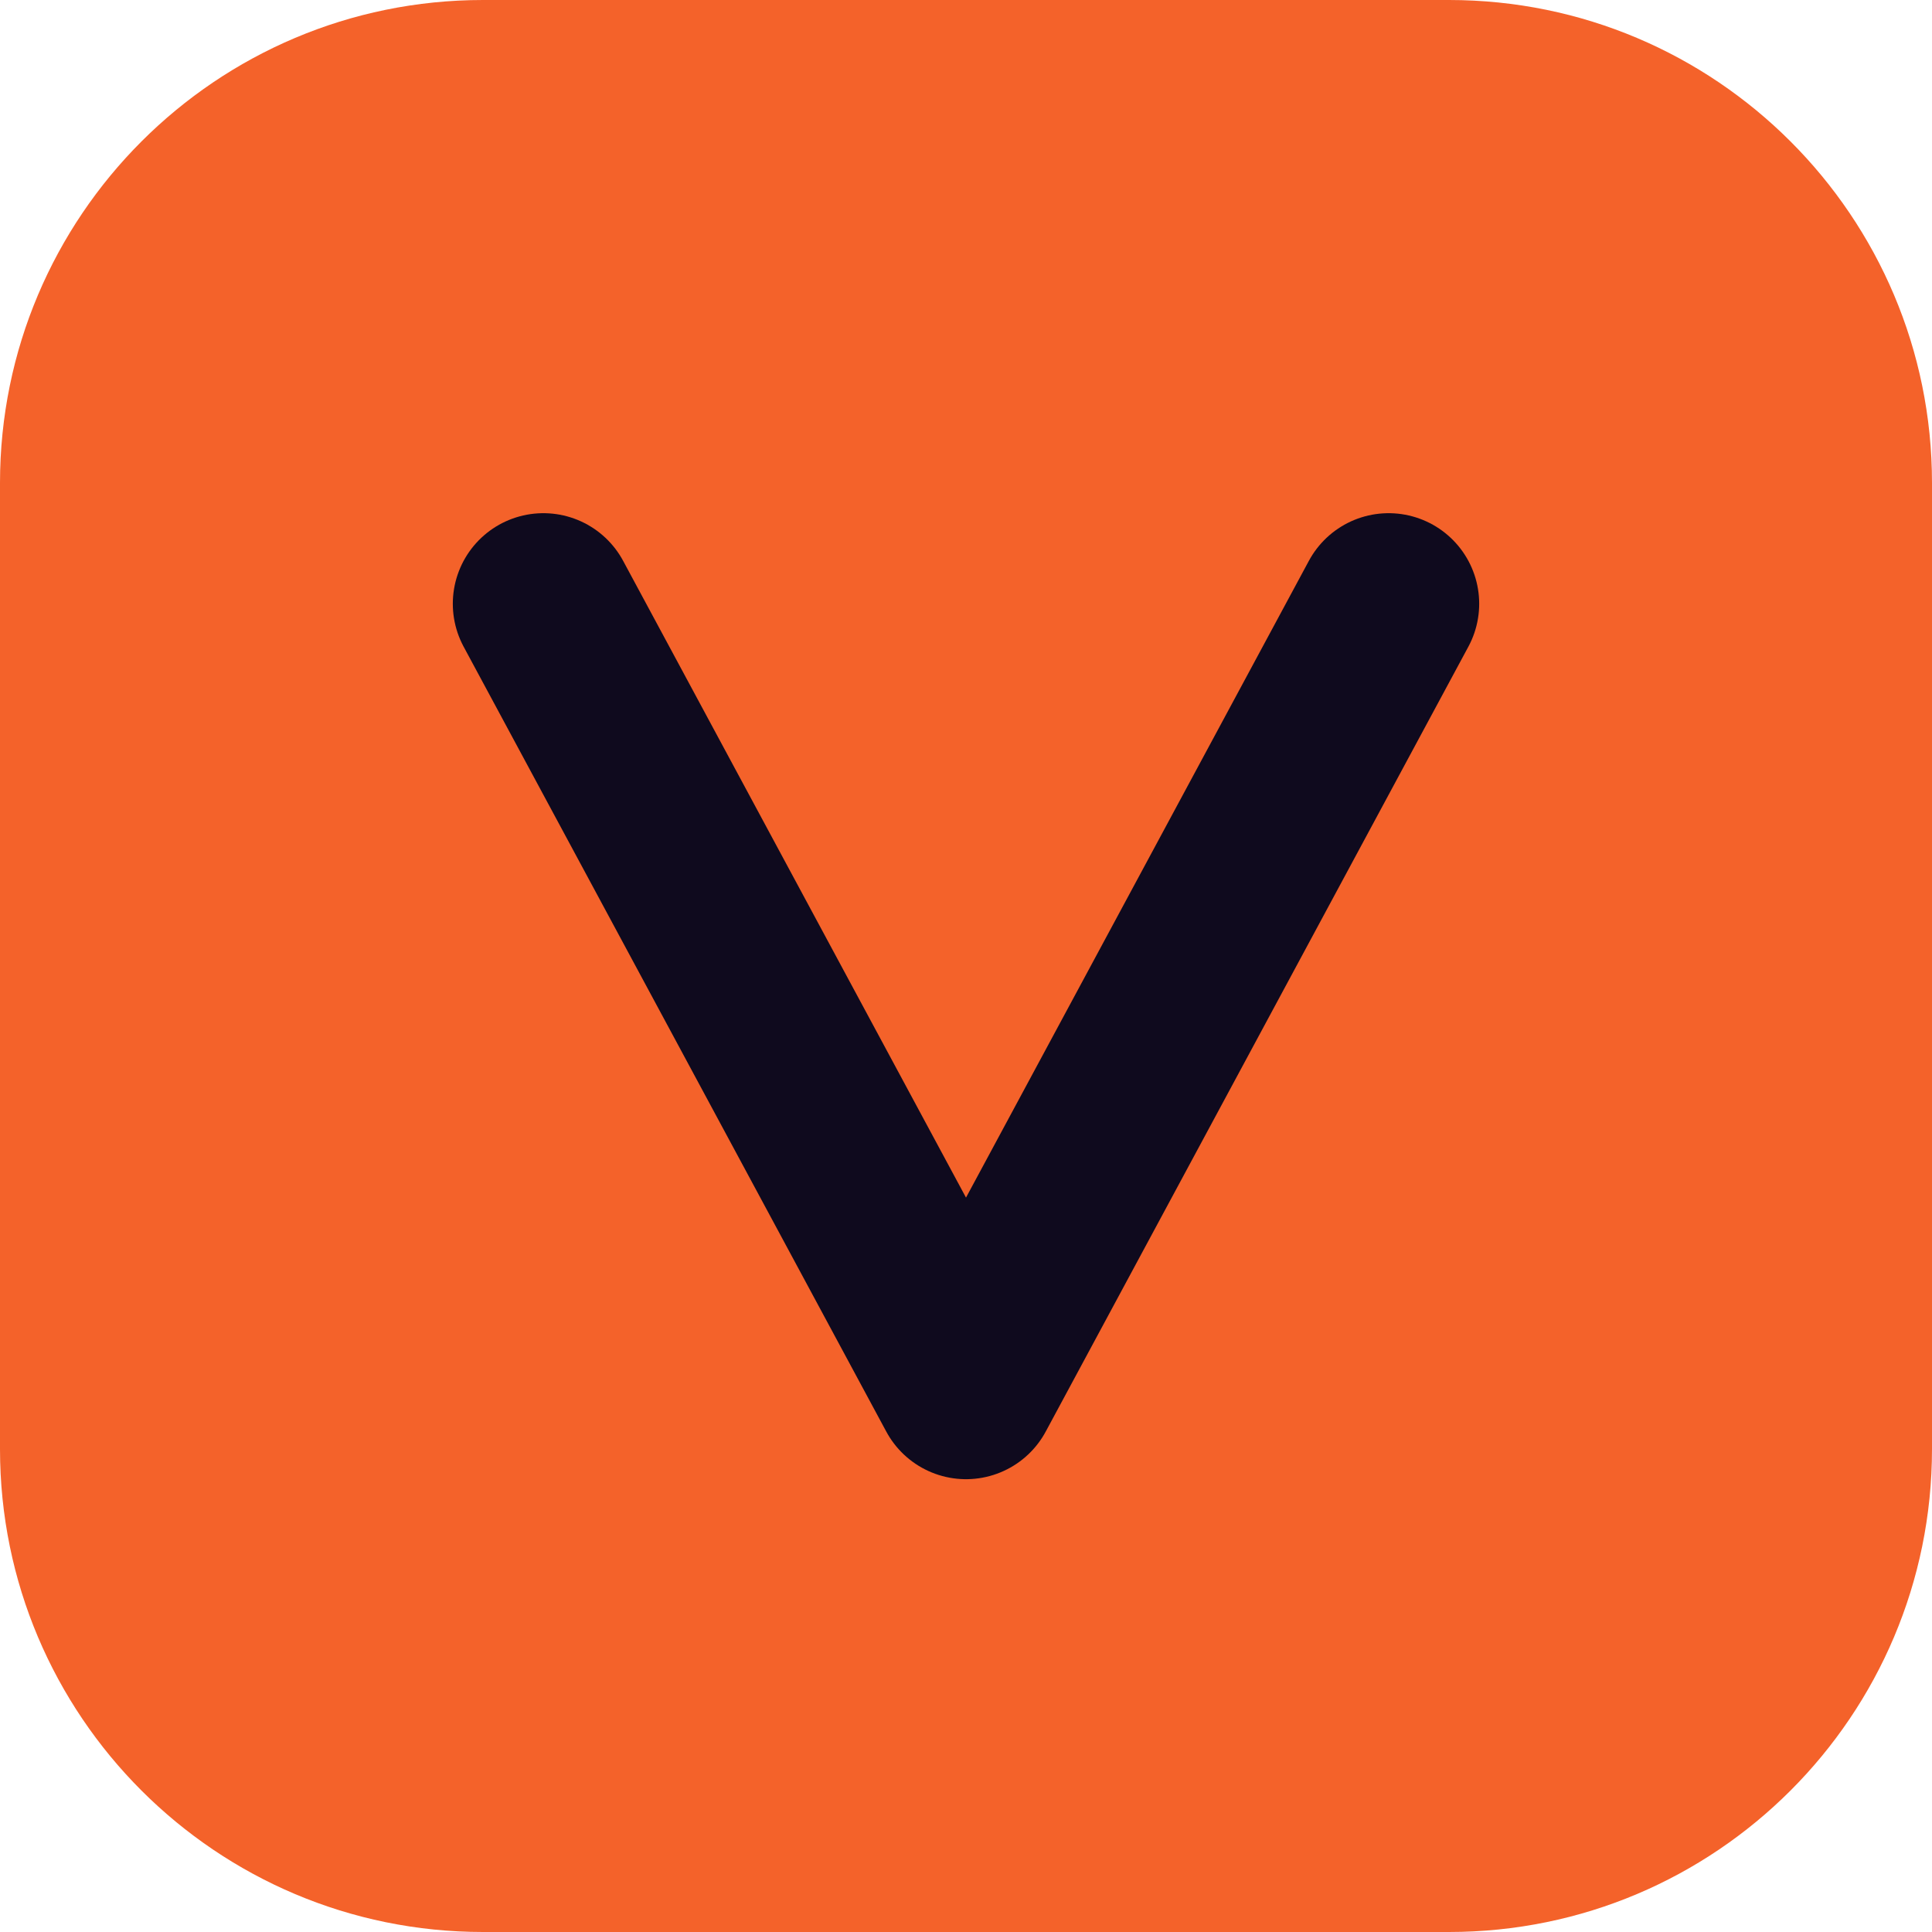
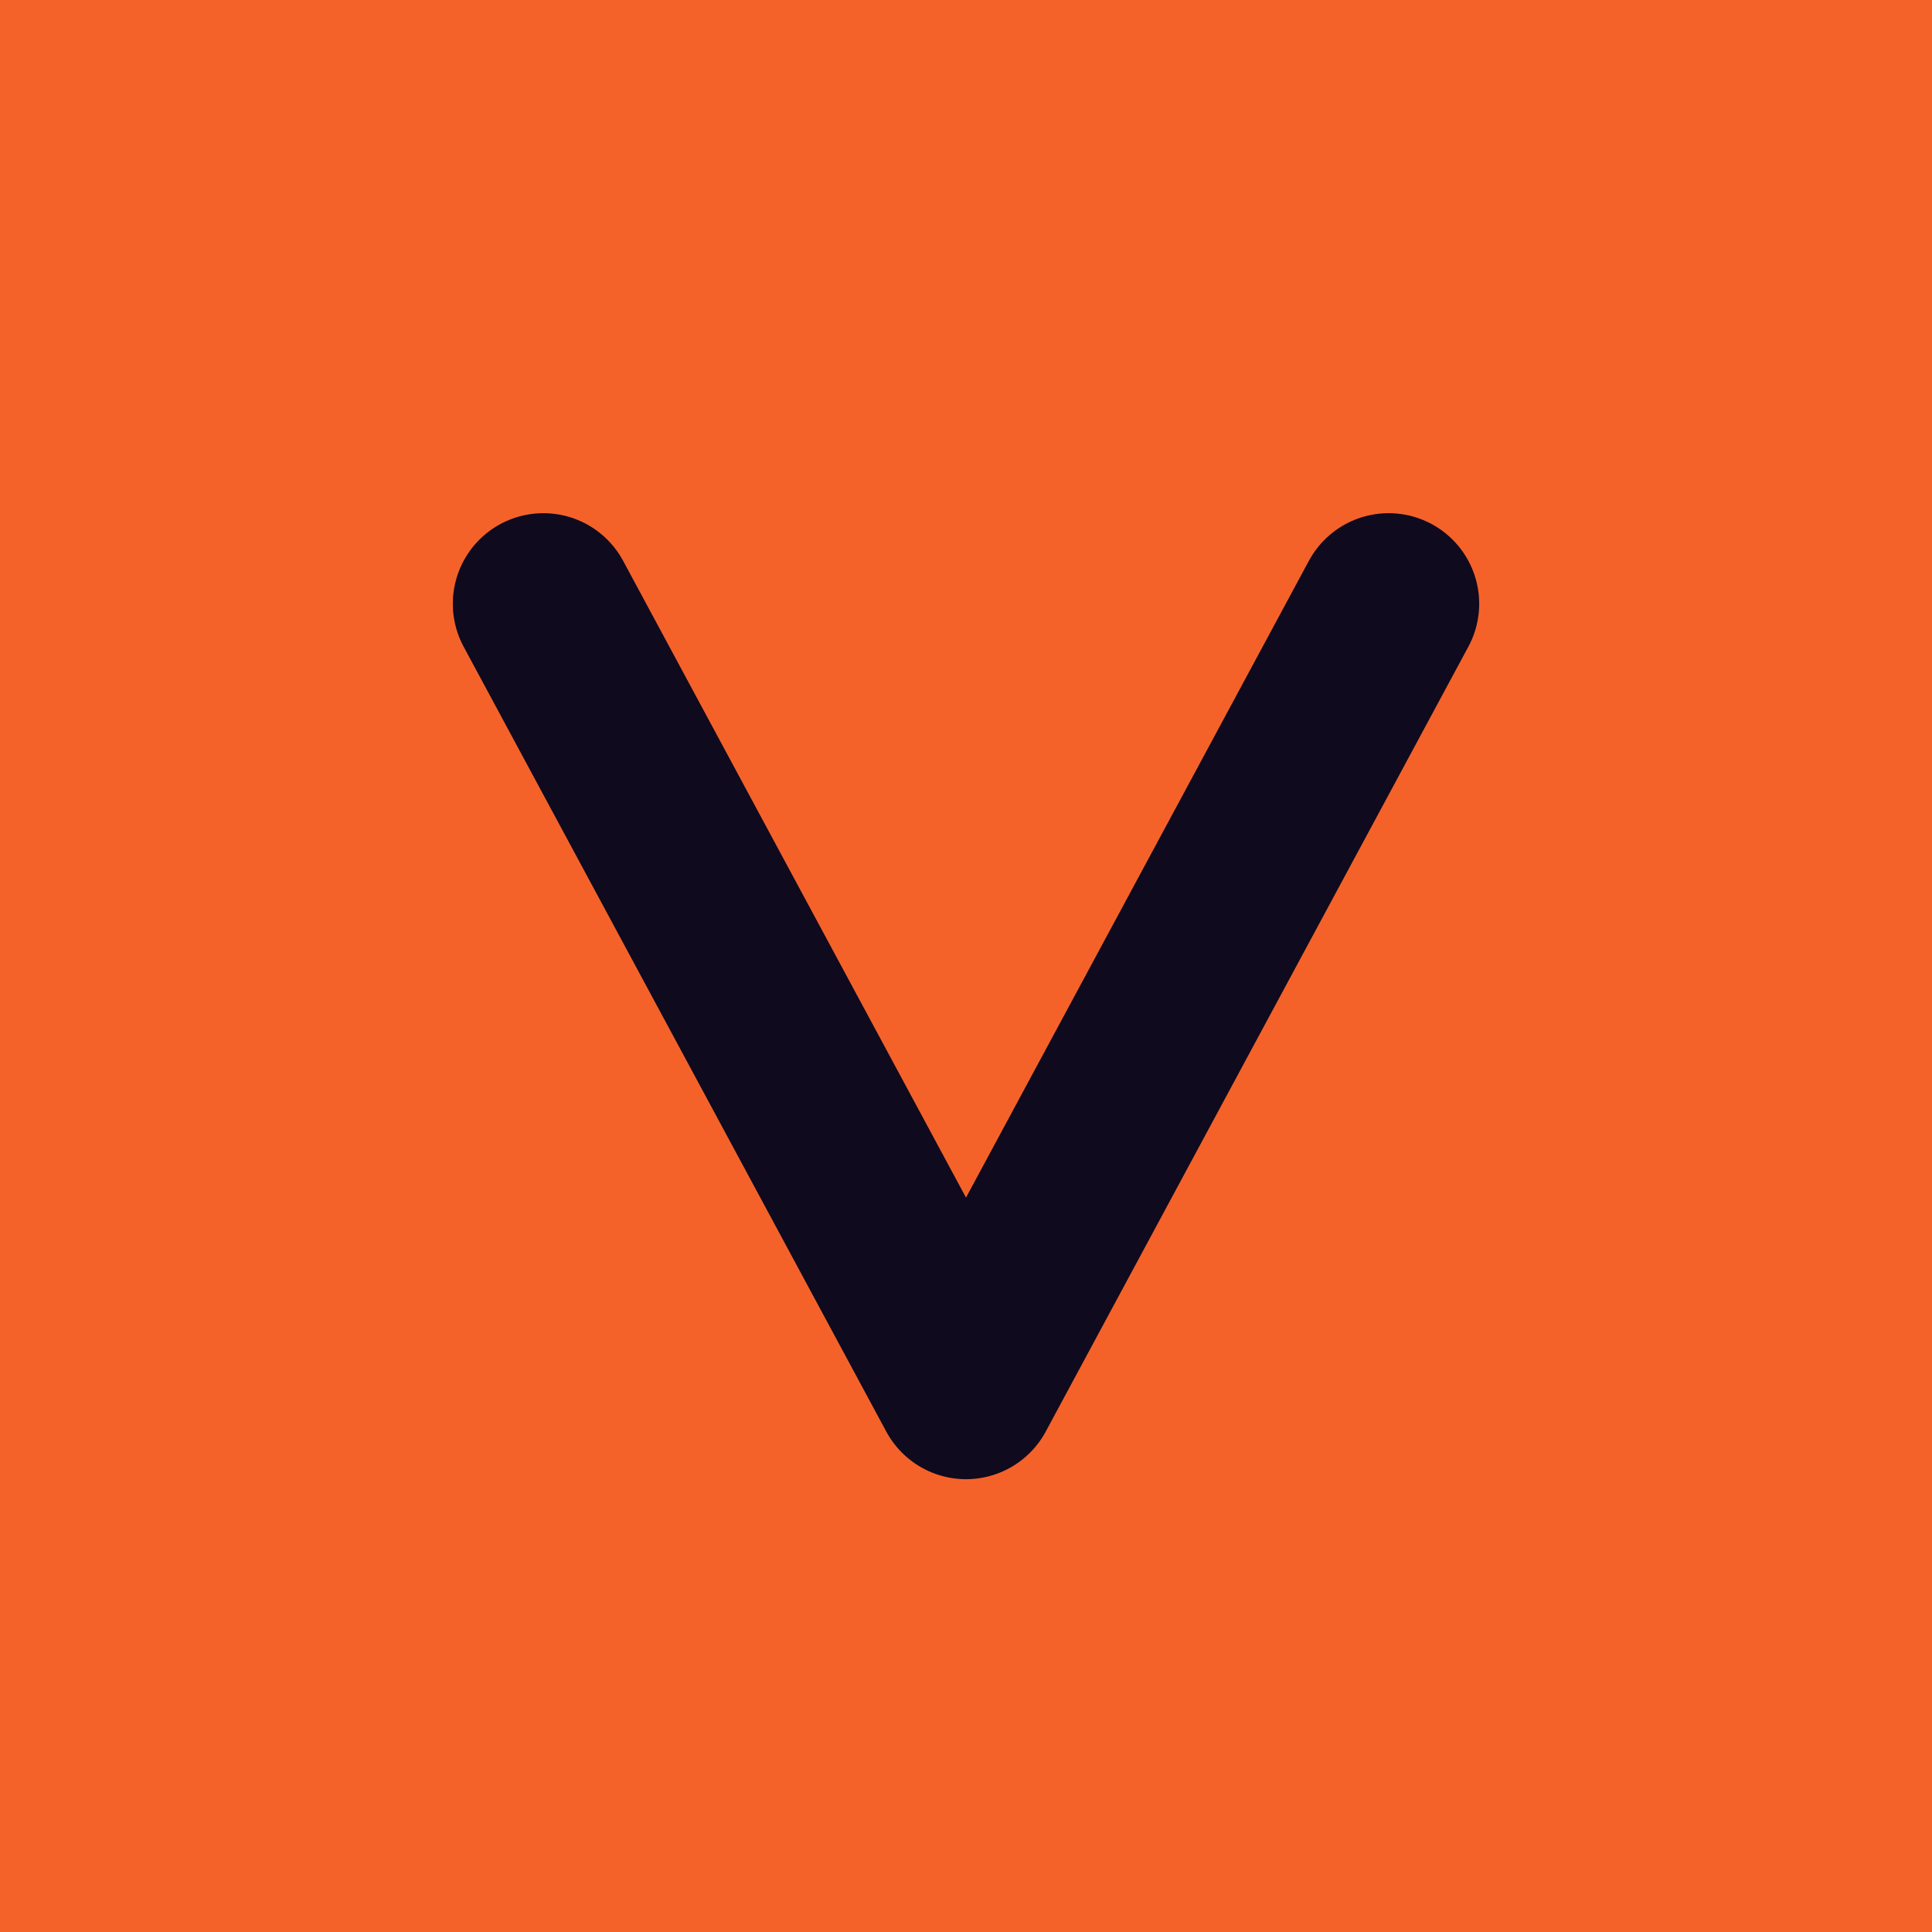
<svg xmlns="http://www.w3.org/2000/svg" viewBox="0 0 32 32">
-   <rect width="32" height="32" rx="8" fill="#f4622a" />
+   <rect width="32" height="32" fill="#f4622a" />
  <path d="M9 10l7 13 7-13" fill="none" stroke="#0f0a1e" stroke-width="3" stroke-linecap="round" stroke-linejoin="round" />
</svg>
